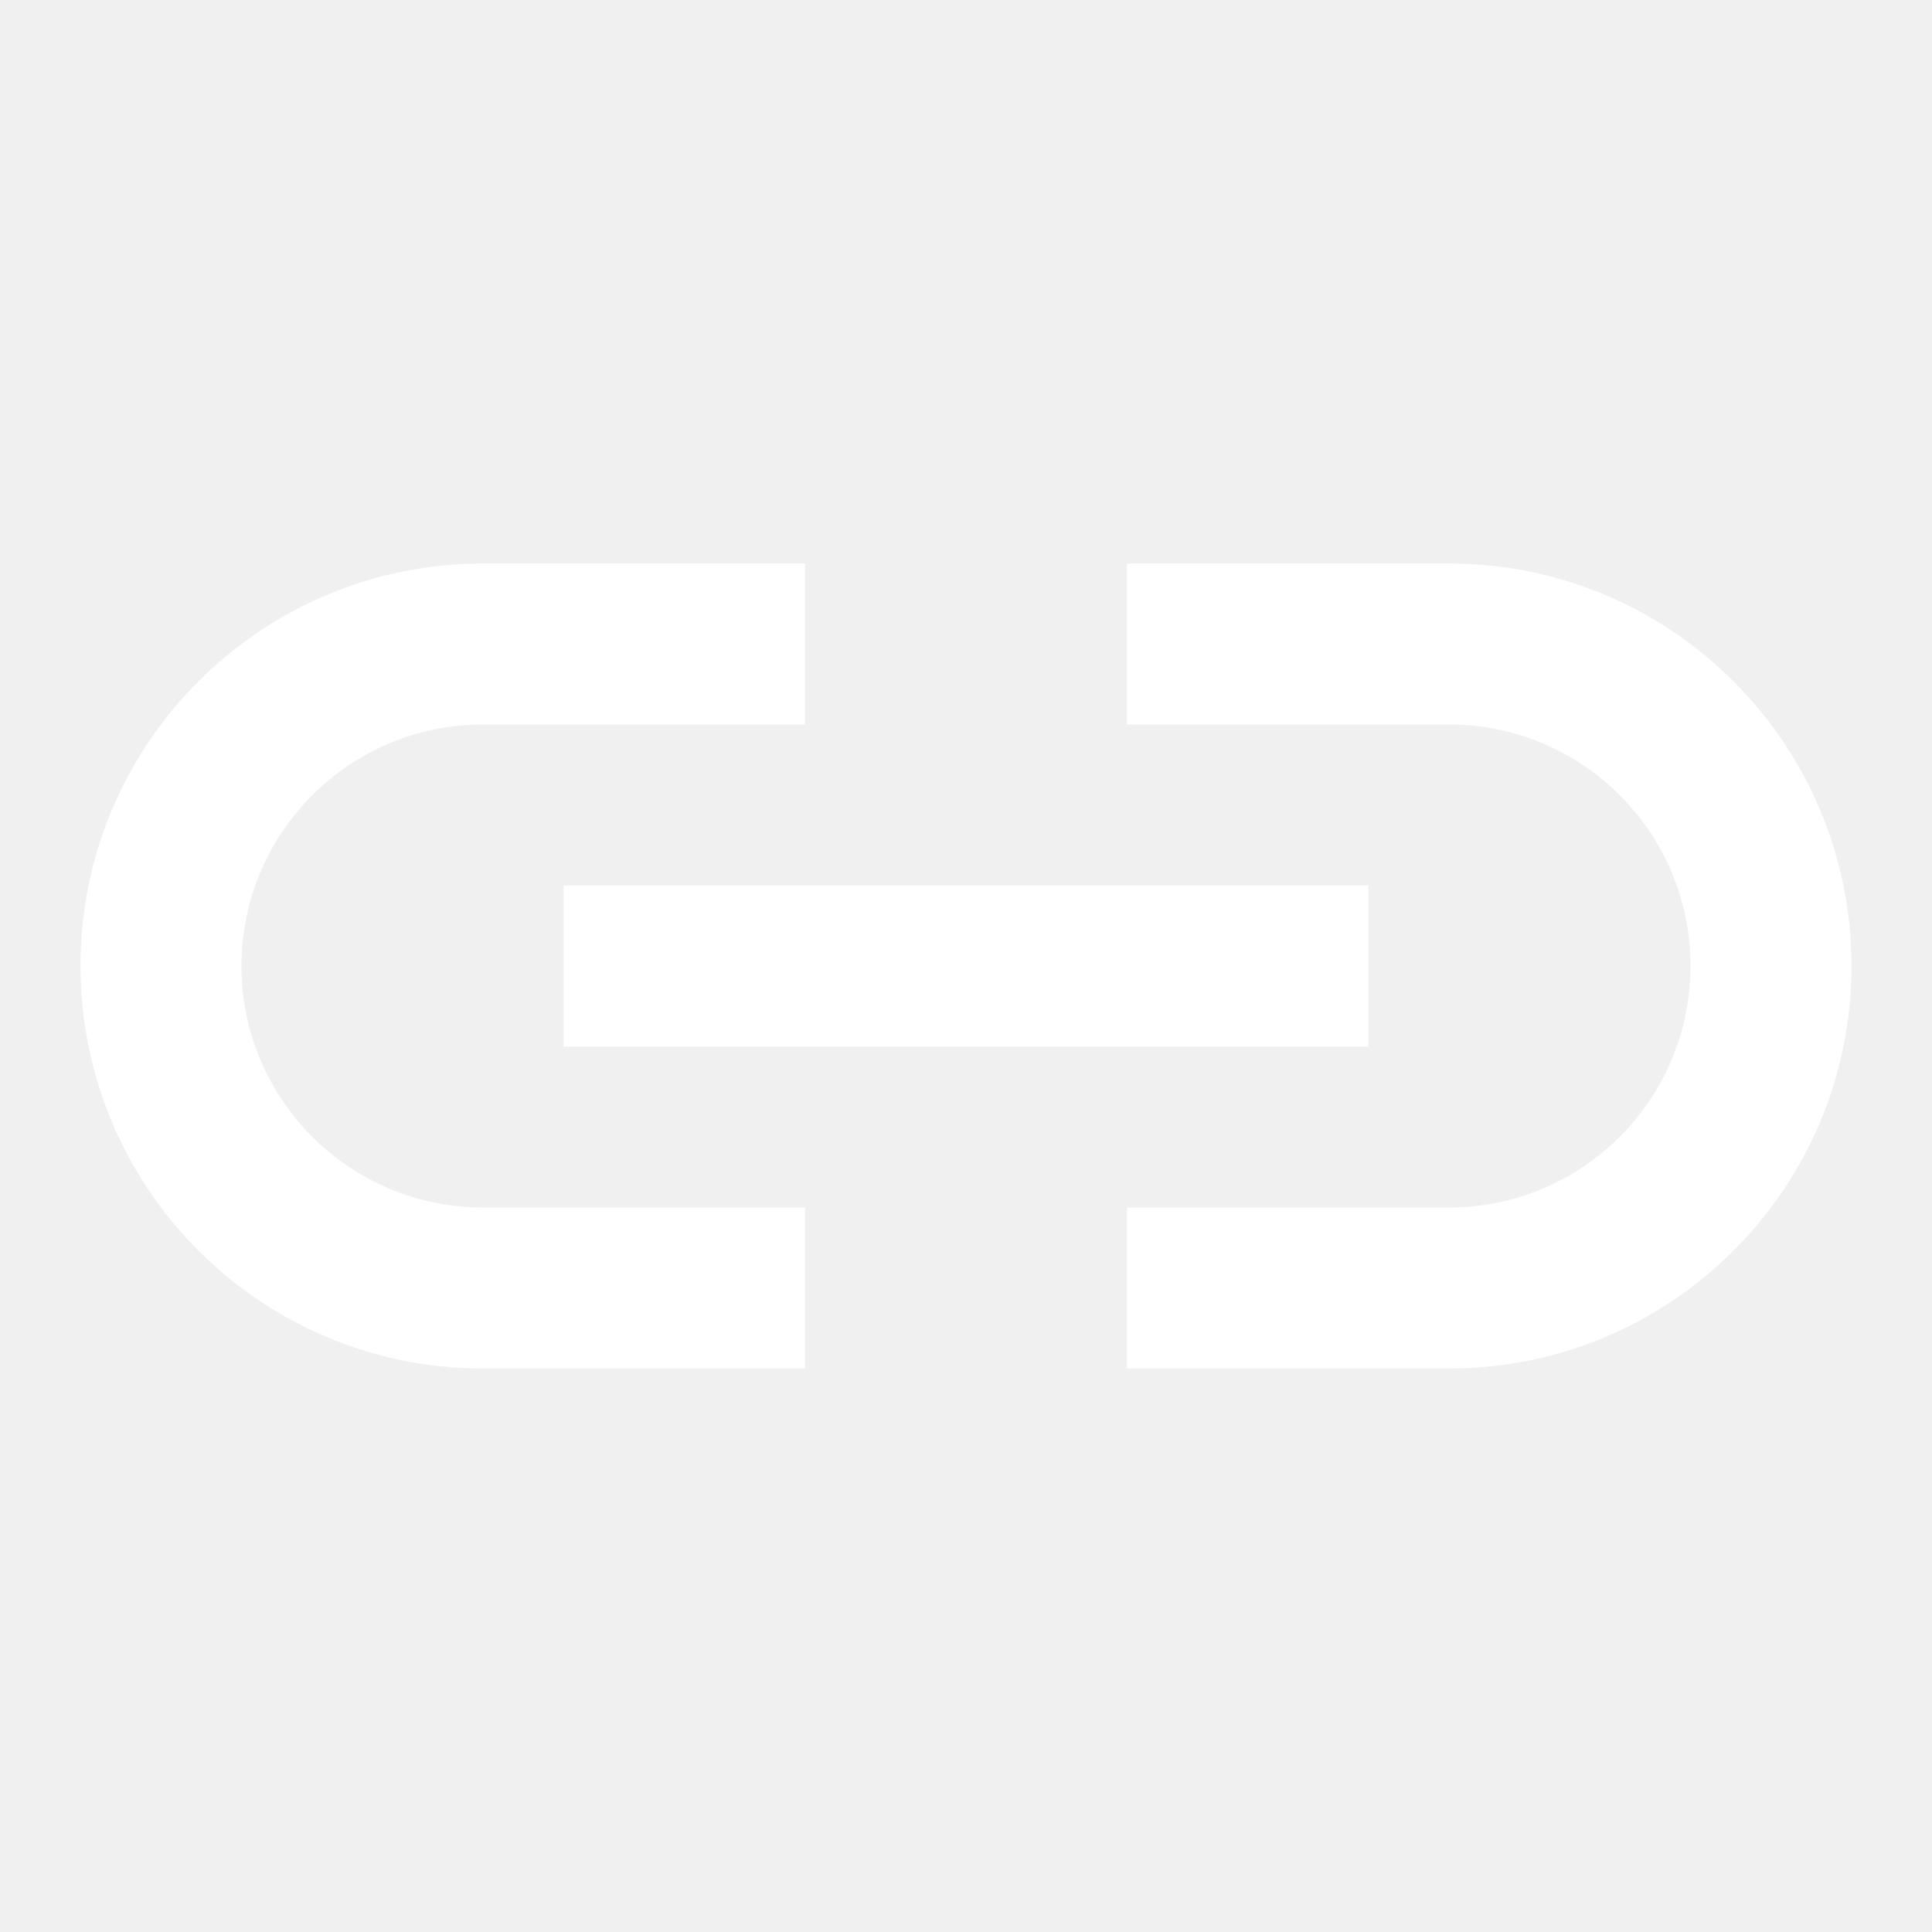
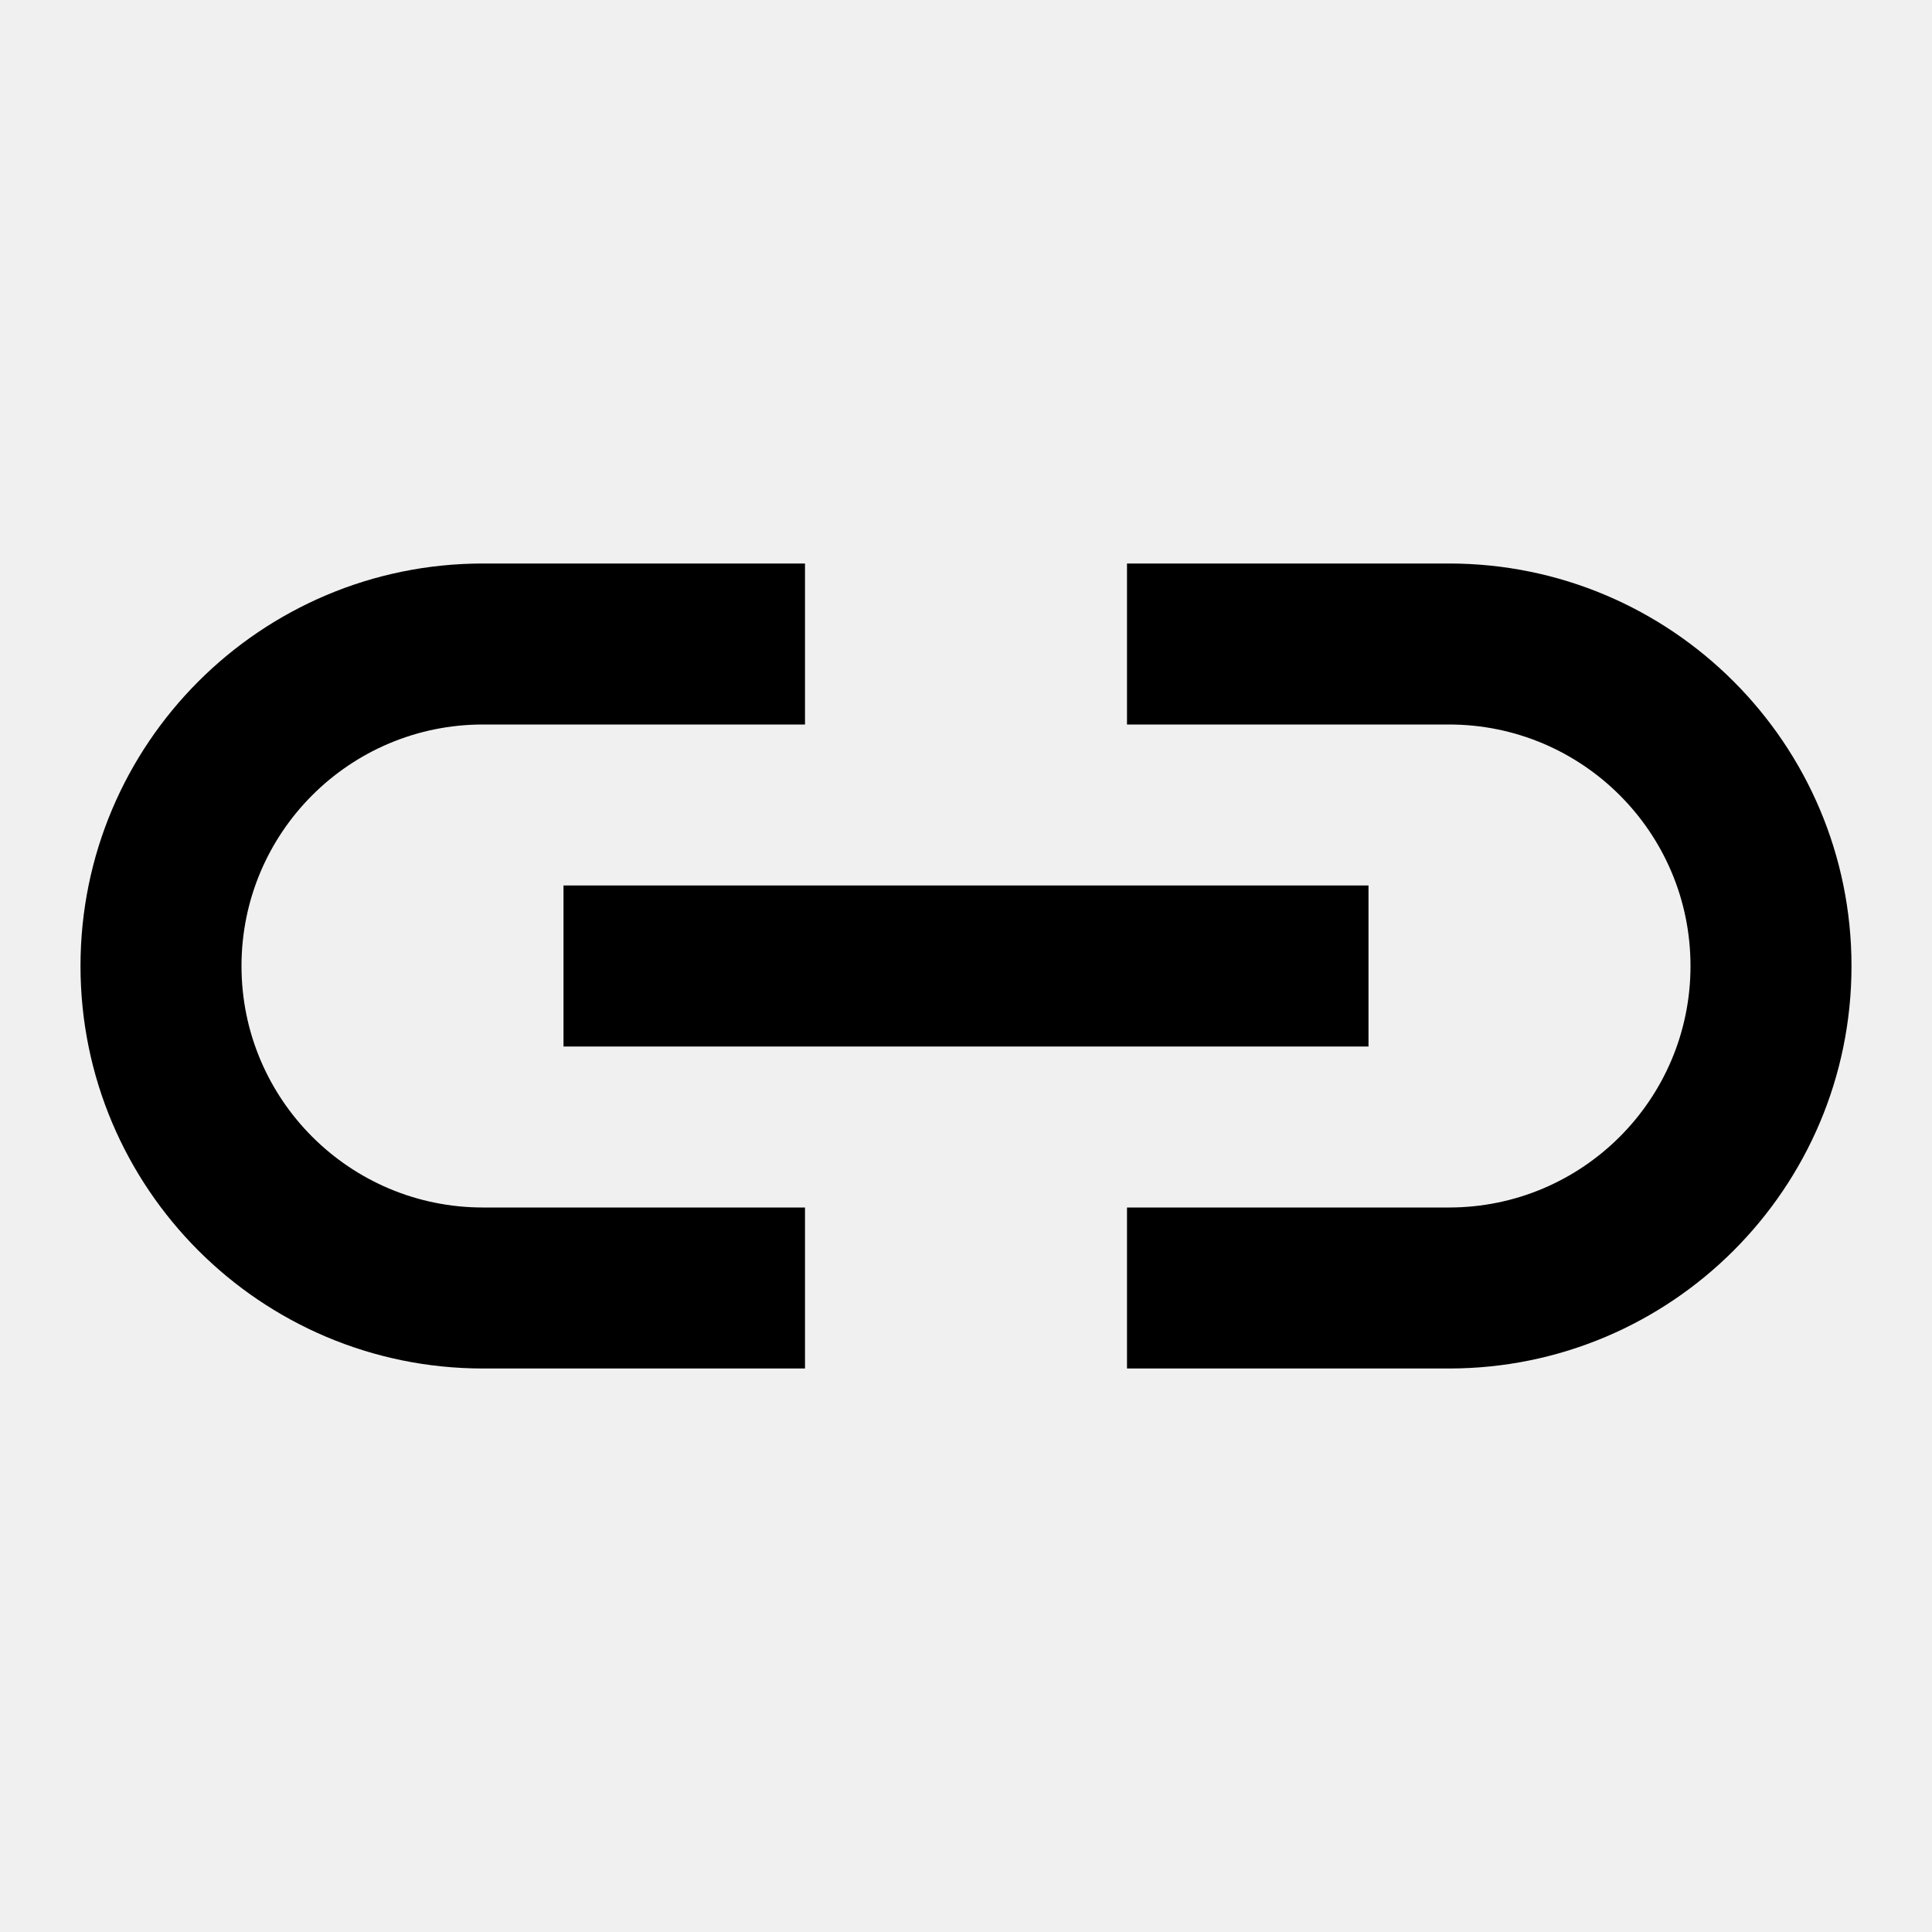
- <svg xmlns="http://www.w3.org/2000/svg" width="33" height="33" viewBox="0 0 33 33" fill="none">
+ <svg xmlns="http://www.w3.org/2000/svg" width="33" height="33" viewBox="0 0 33 33" fill="black">
  <g id="icons8_link_3 1">
-     <path id="Vector" d="M8.25 9.625C4.454 9.625 1.375 12.704 1.375 16.5C1.375 20.296 4.454 23.375 8.25 23.375H13.75V20.625H8.25C5.972 20.625 4.125 18.778 4.125 16.5C4.125 14.222 5.972 12.375 8.25 12.375H13.75V9.625H8.25ZM19.25 9.625V12.375H24.75C27.028 12.375 28.875 14.222 28.875 16.5C28.875 18.778 27.028 20.625 24.75 20.625H19.25V23.375H24.75C28.546 23.375 31.625 20.296 31.625 16.5C31.625 12.704 28.546 9.625 24.75 9.625H19.25ZM9.625 15.125V17.875H23.375V15.125H9.625Z" fill="white" />
+     <path id="Vector" d="M8.25 9.625C4.454 9.625 1.375 12.704 1.375 16.5C1.375 20.296 4.454 23.375 8.25 23.375H13.75V20.625H8.25C5.972 20.625 4.125 18.778 4.125 16.5C4.125 14.222 5.972 12.375 8.25 12.375H13.75V9.625H8.25ZM19.25 9.625V12.375H24.75C27.028 12.375 28.875 14.222 28.875 16.5C28.875 18.778 27.028 20.625 24.75 20.625H19.25V23.375H24.75C28.546 23.375 31.625 20.296 31.625 16.5C31.625 12.704 28.546 9.625 24.75 9.625H19.25ZM9.625 15.125V17.875H23.375V15.125H9.625Z" />
  </g>
</svg>
